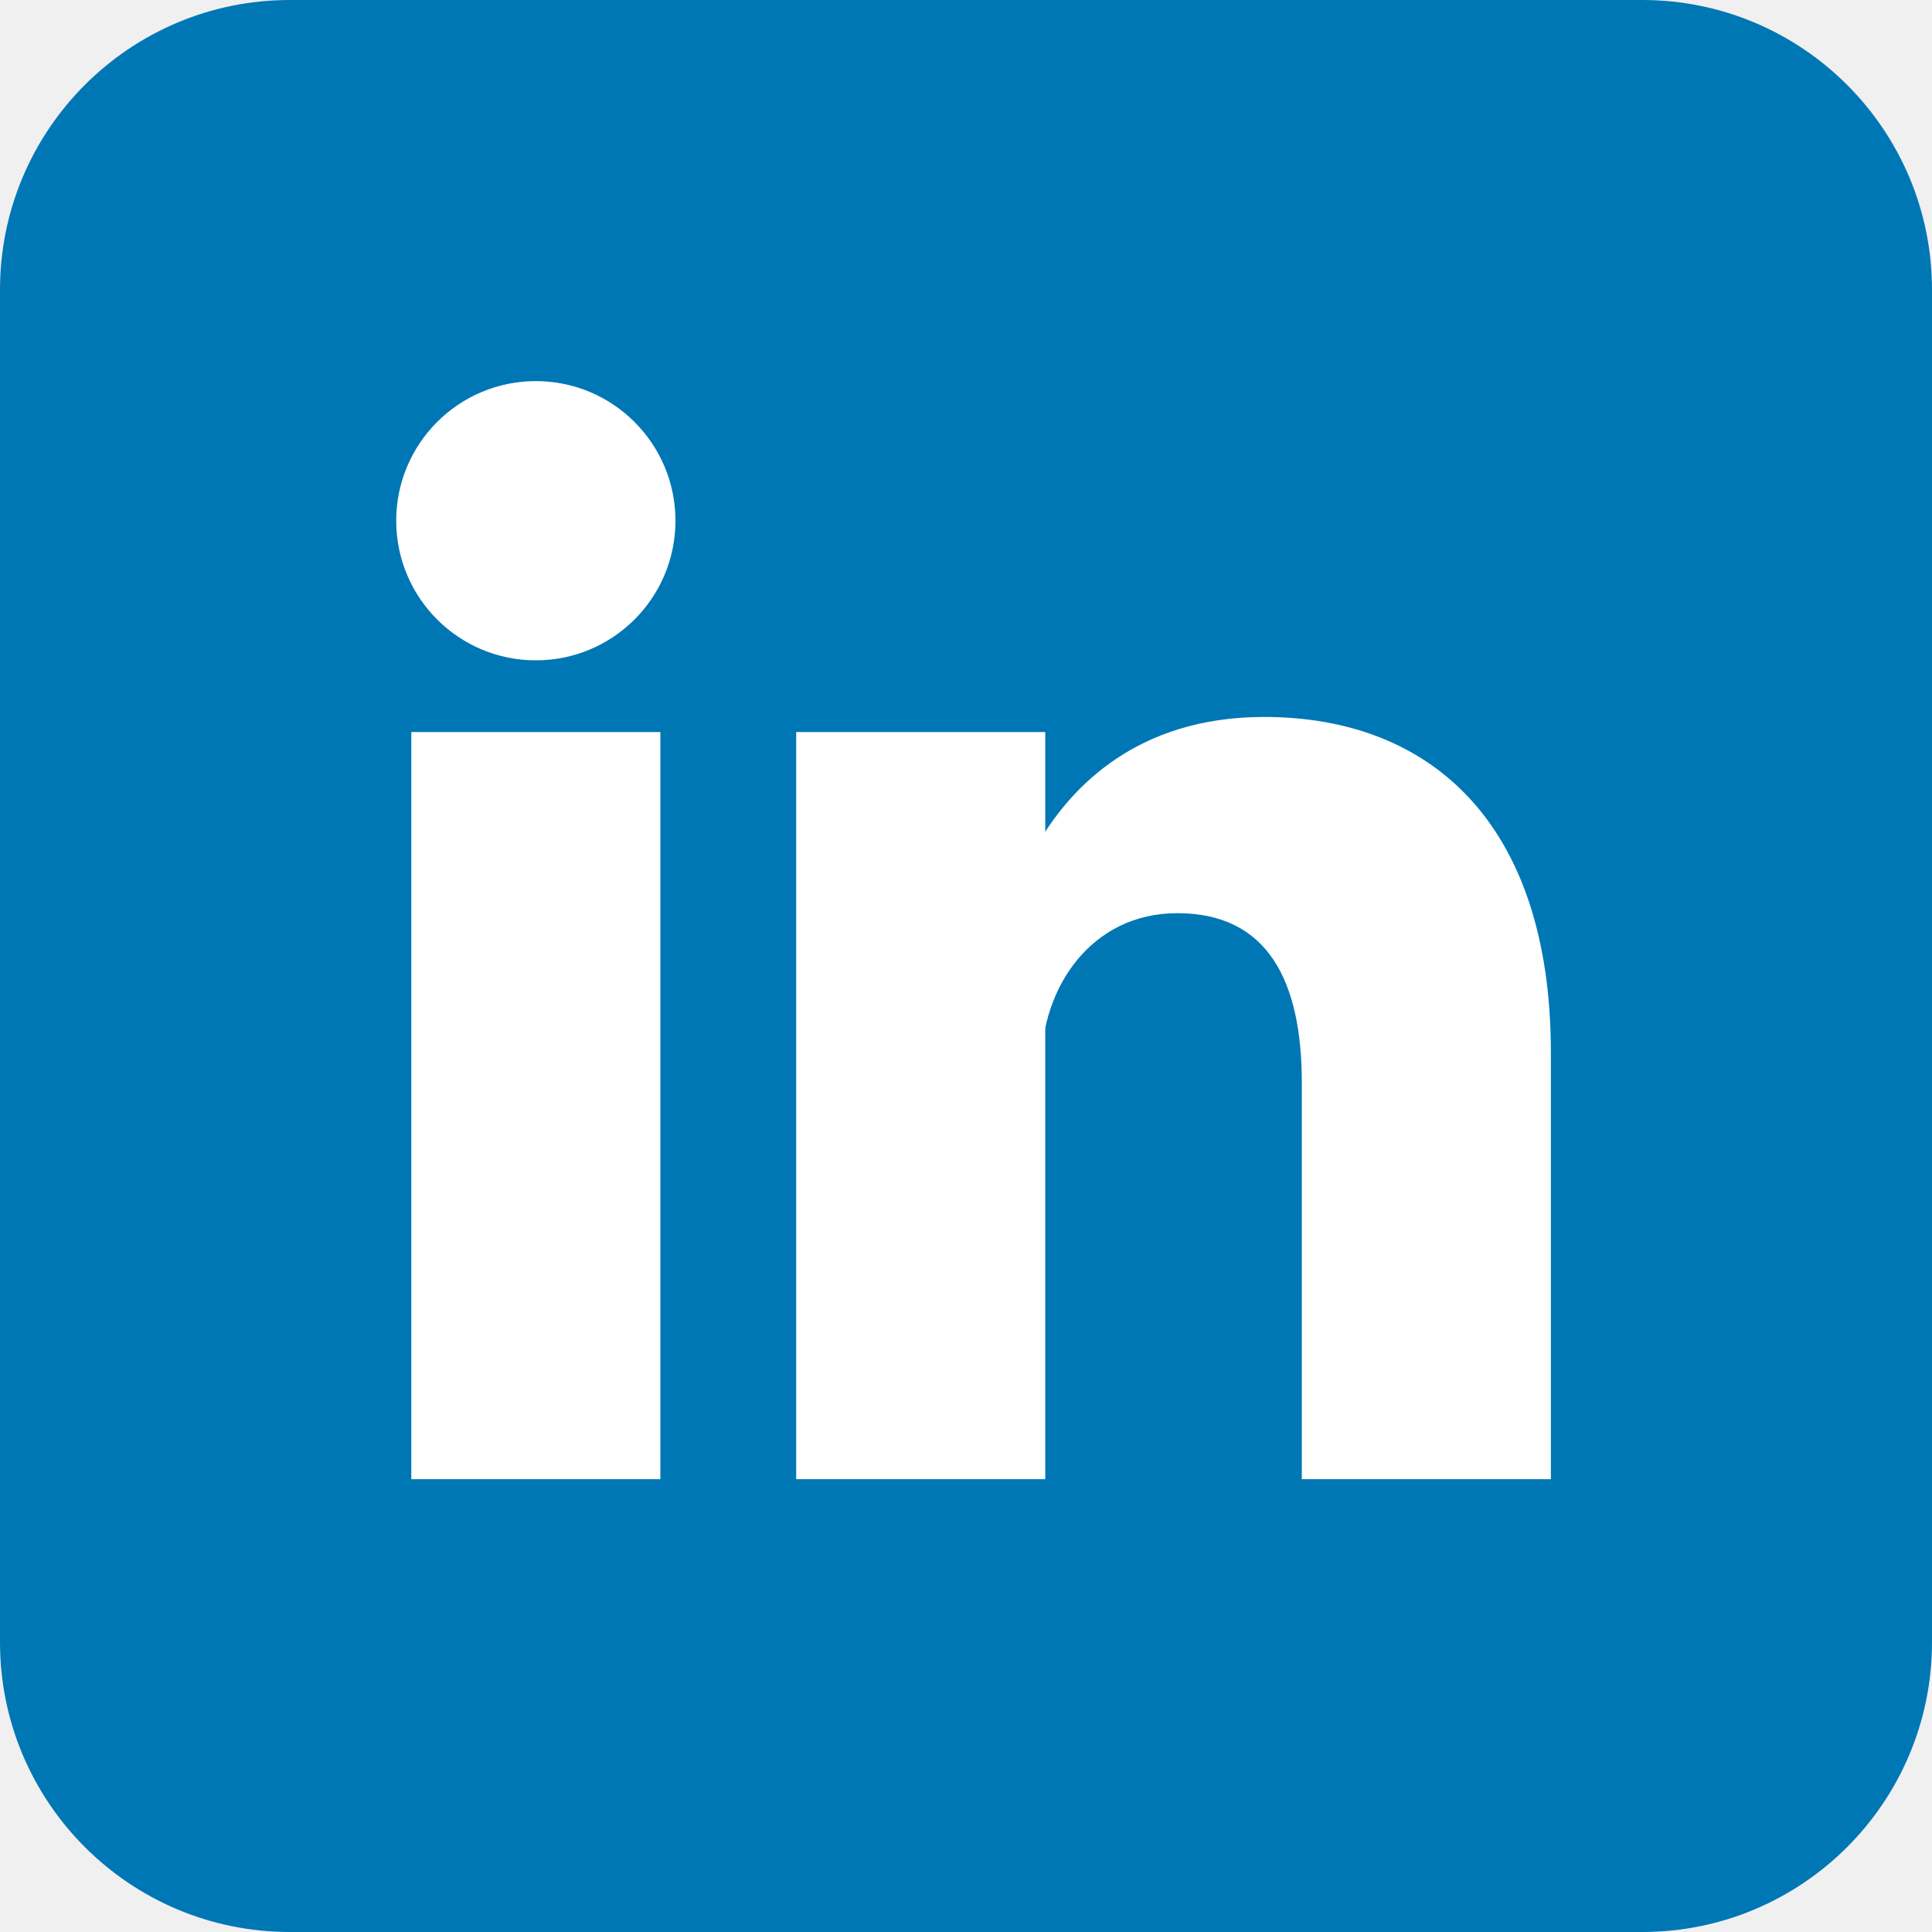
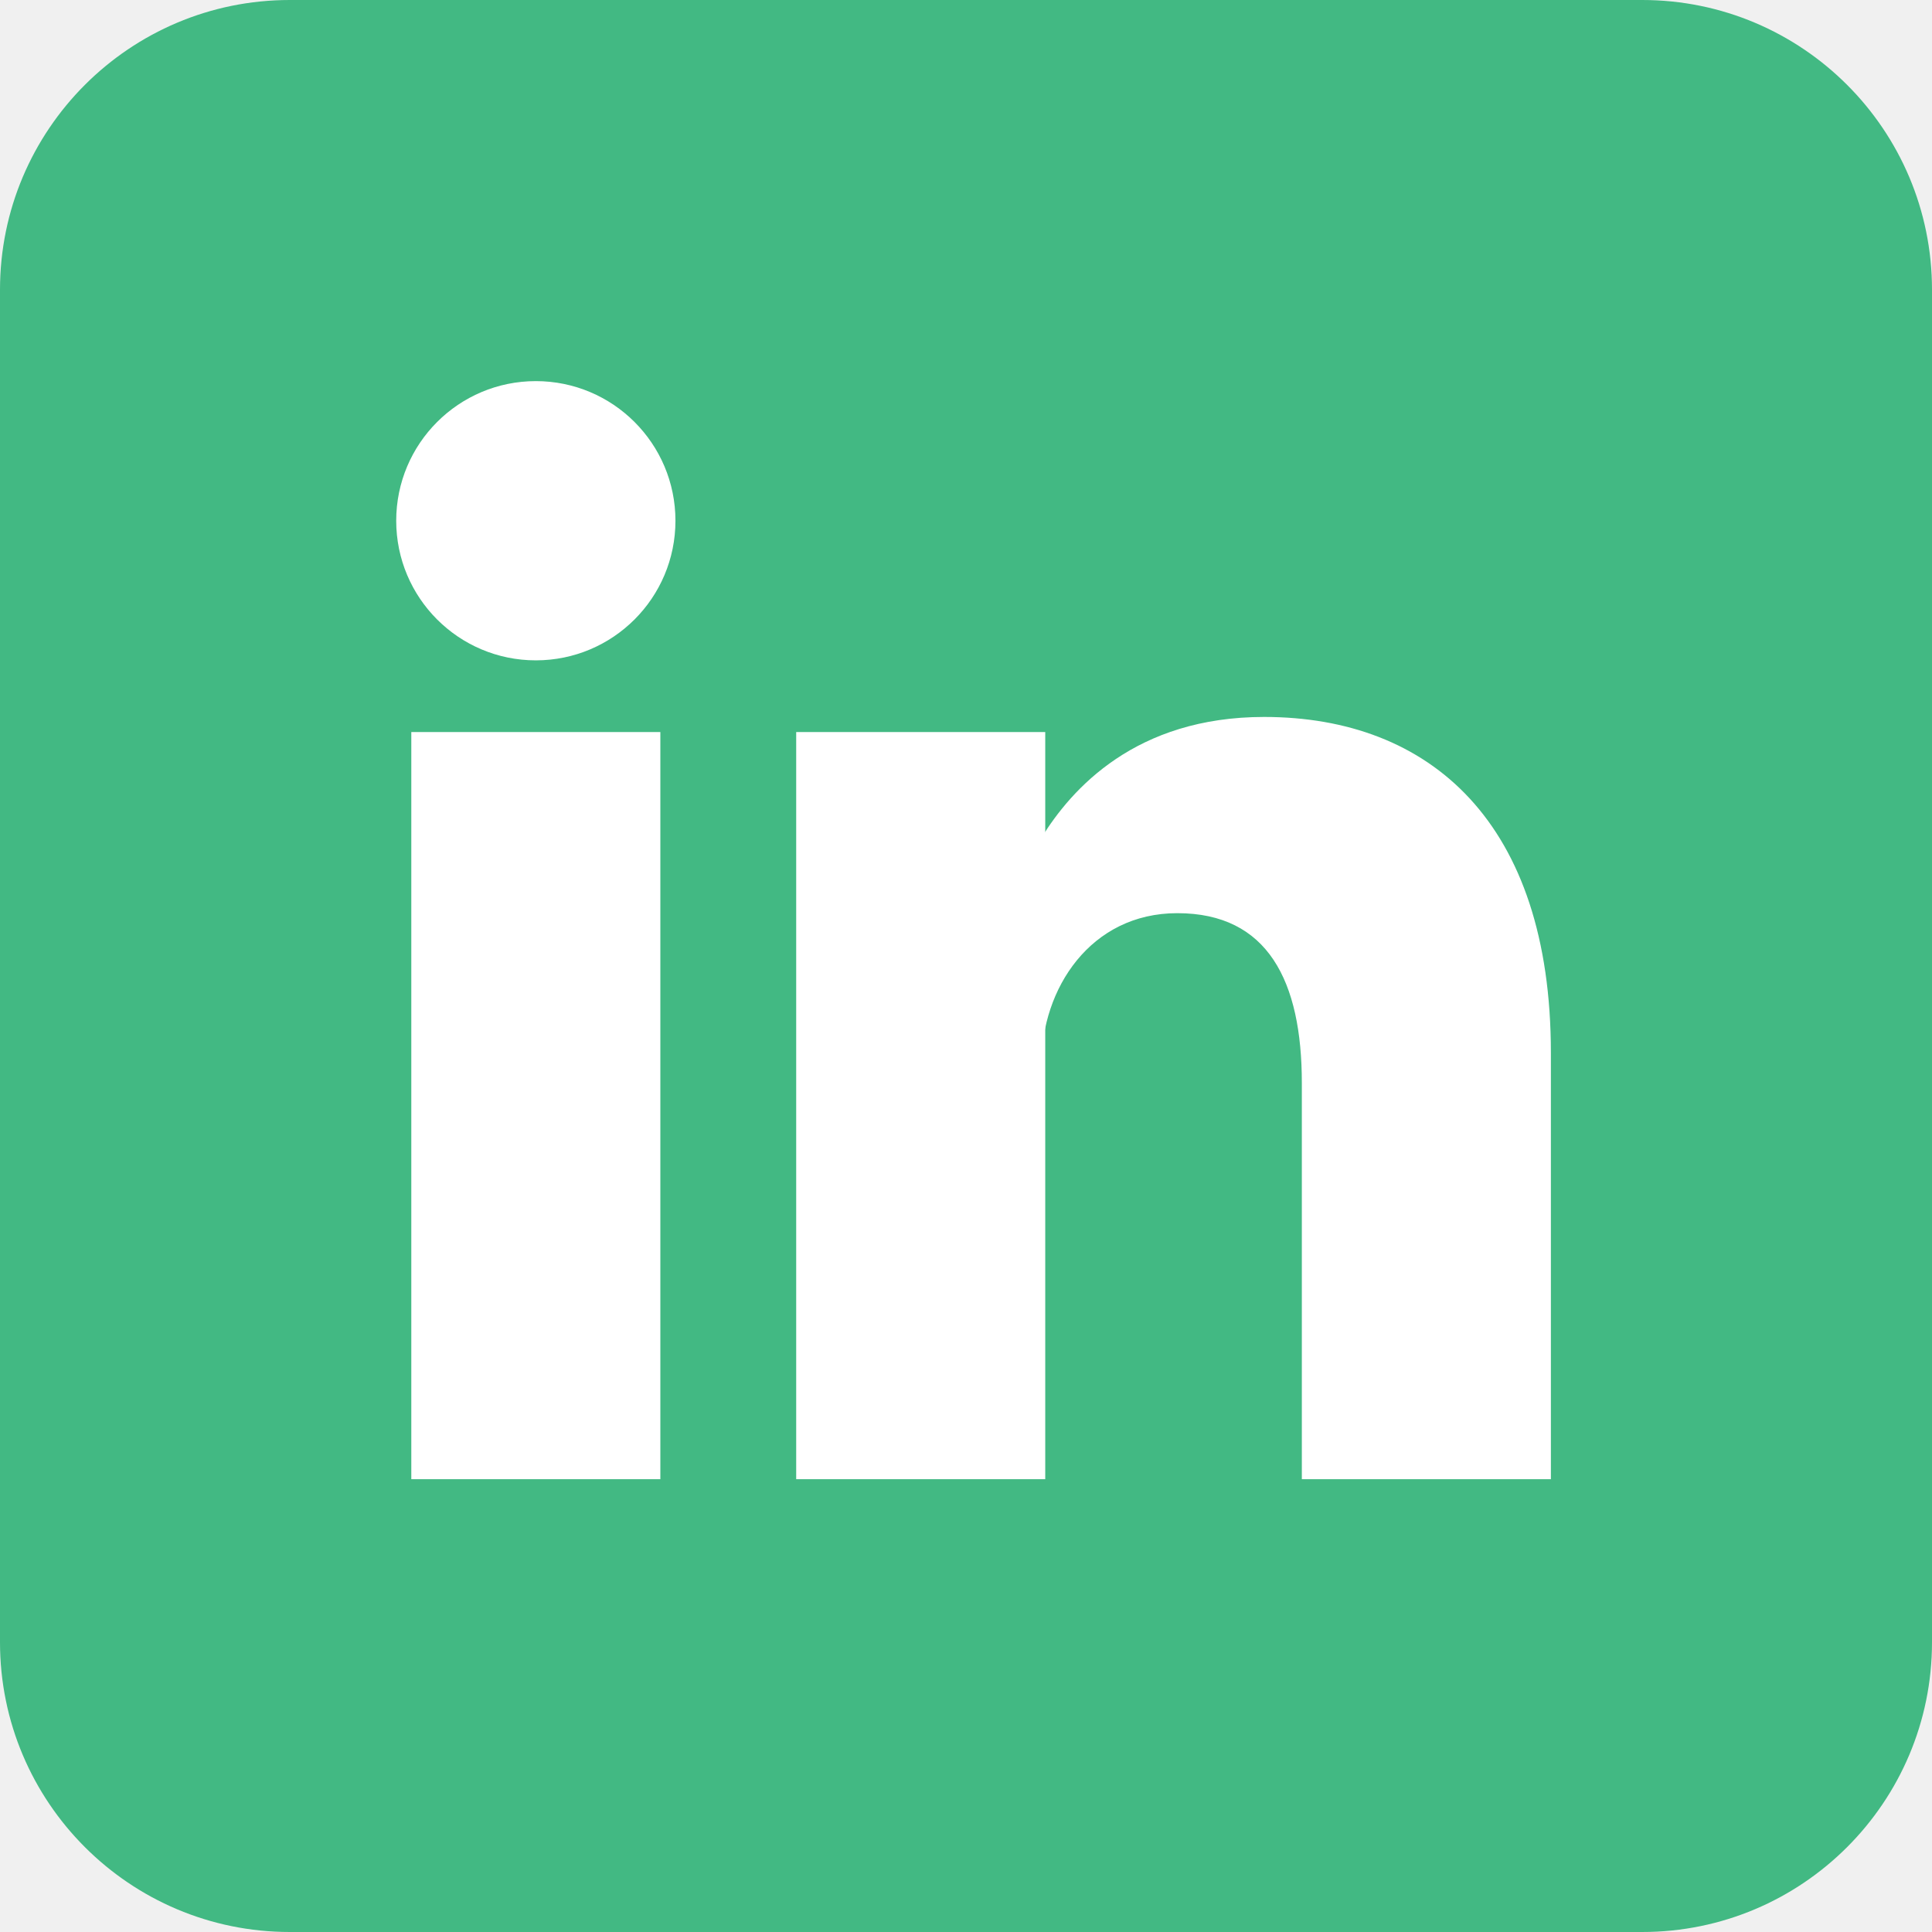
<svg xmlns="http://www.w3.org/2000/svg" aria-label="LinkedIn" role="img" viewBox="0 0 512 512" fill="#fff">
-   <rect width="512" height="512" rx="15%" fill="#0077b5" />
+   <rect width="512" height="512" rx="15%" fill="#42b983" />
  <circle cx="142" cy="138" r="37" />
  <path stroke="#fff" stroke-width="66" d="M244 194v198M142 194v198" />
  <path d="M276 282c0-20 13-40 36-40 24 0 33 18 33 45v105h66V279c0-61-32-89-76-89-34 0-51 19-59 32" />
</svg>
